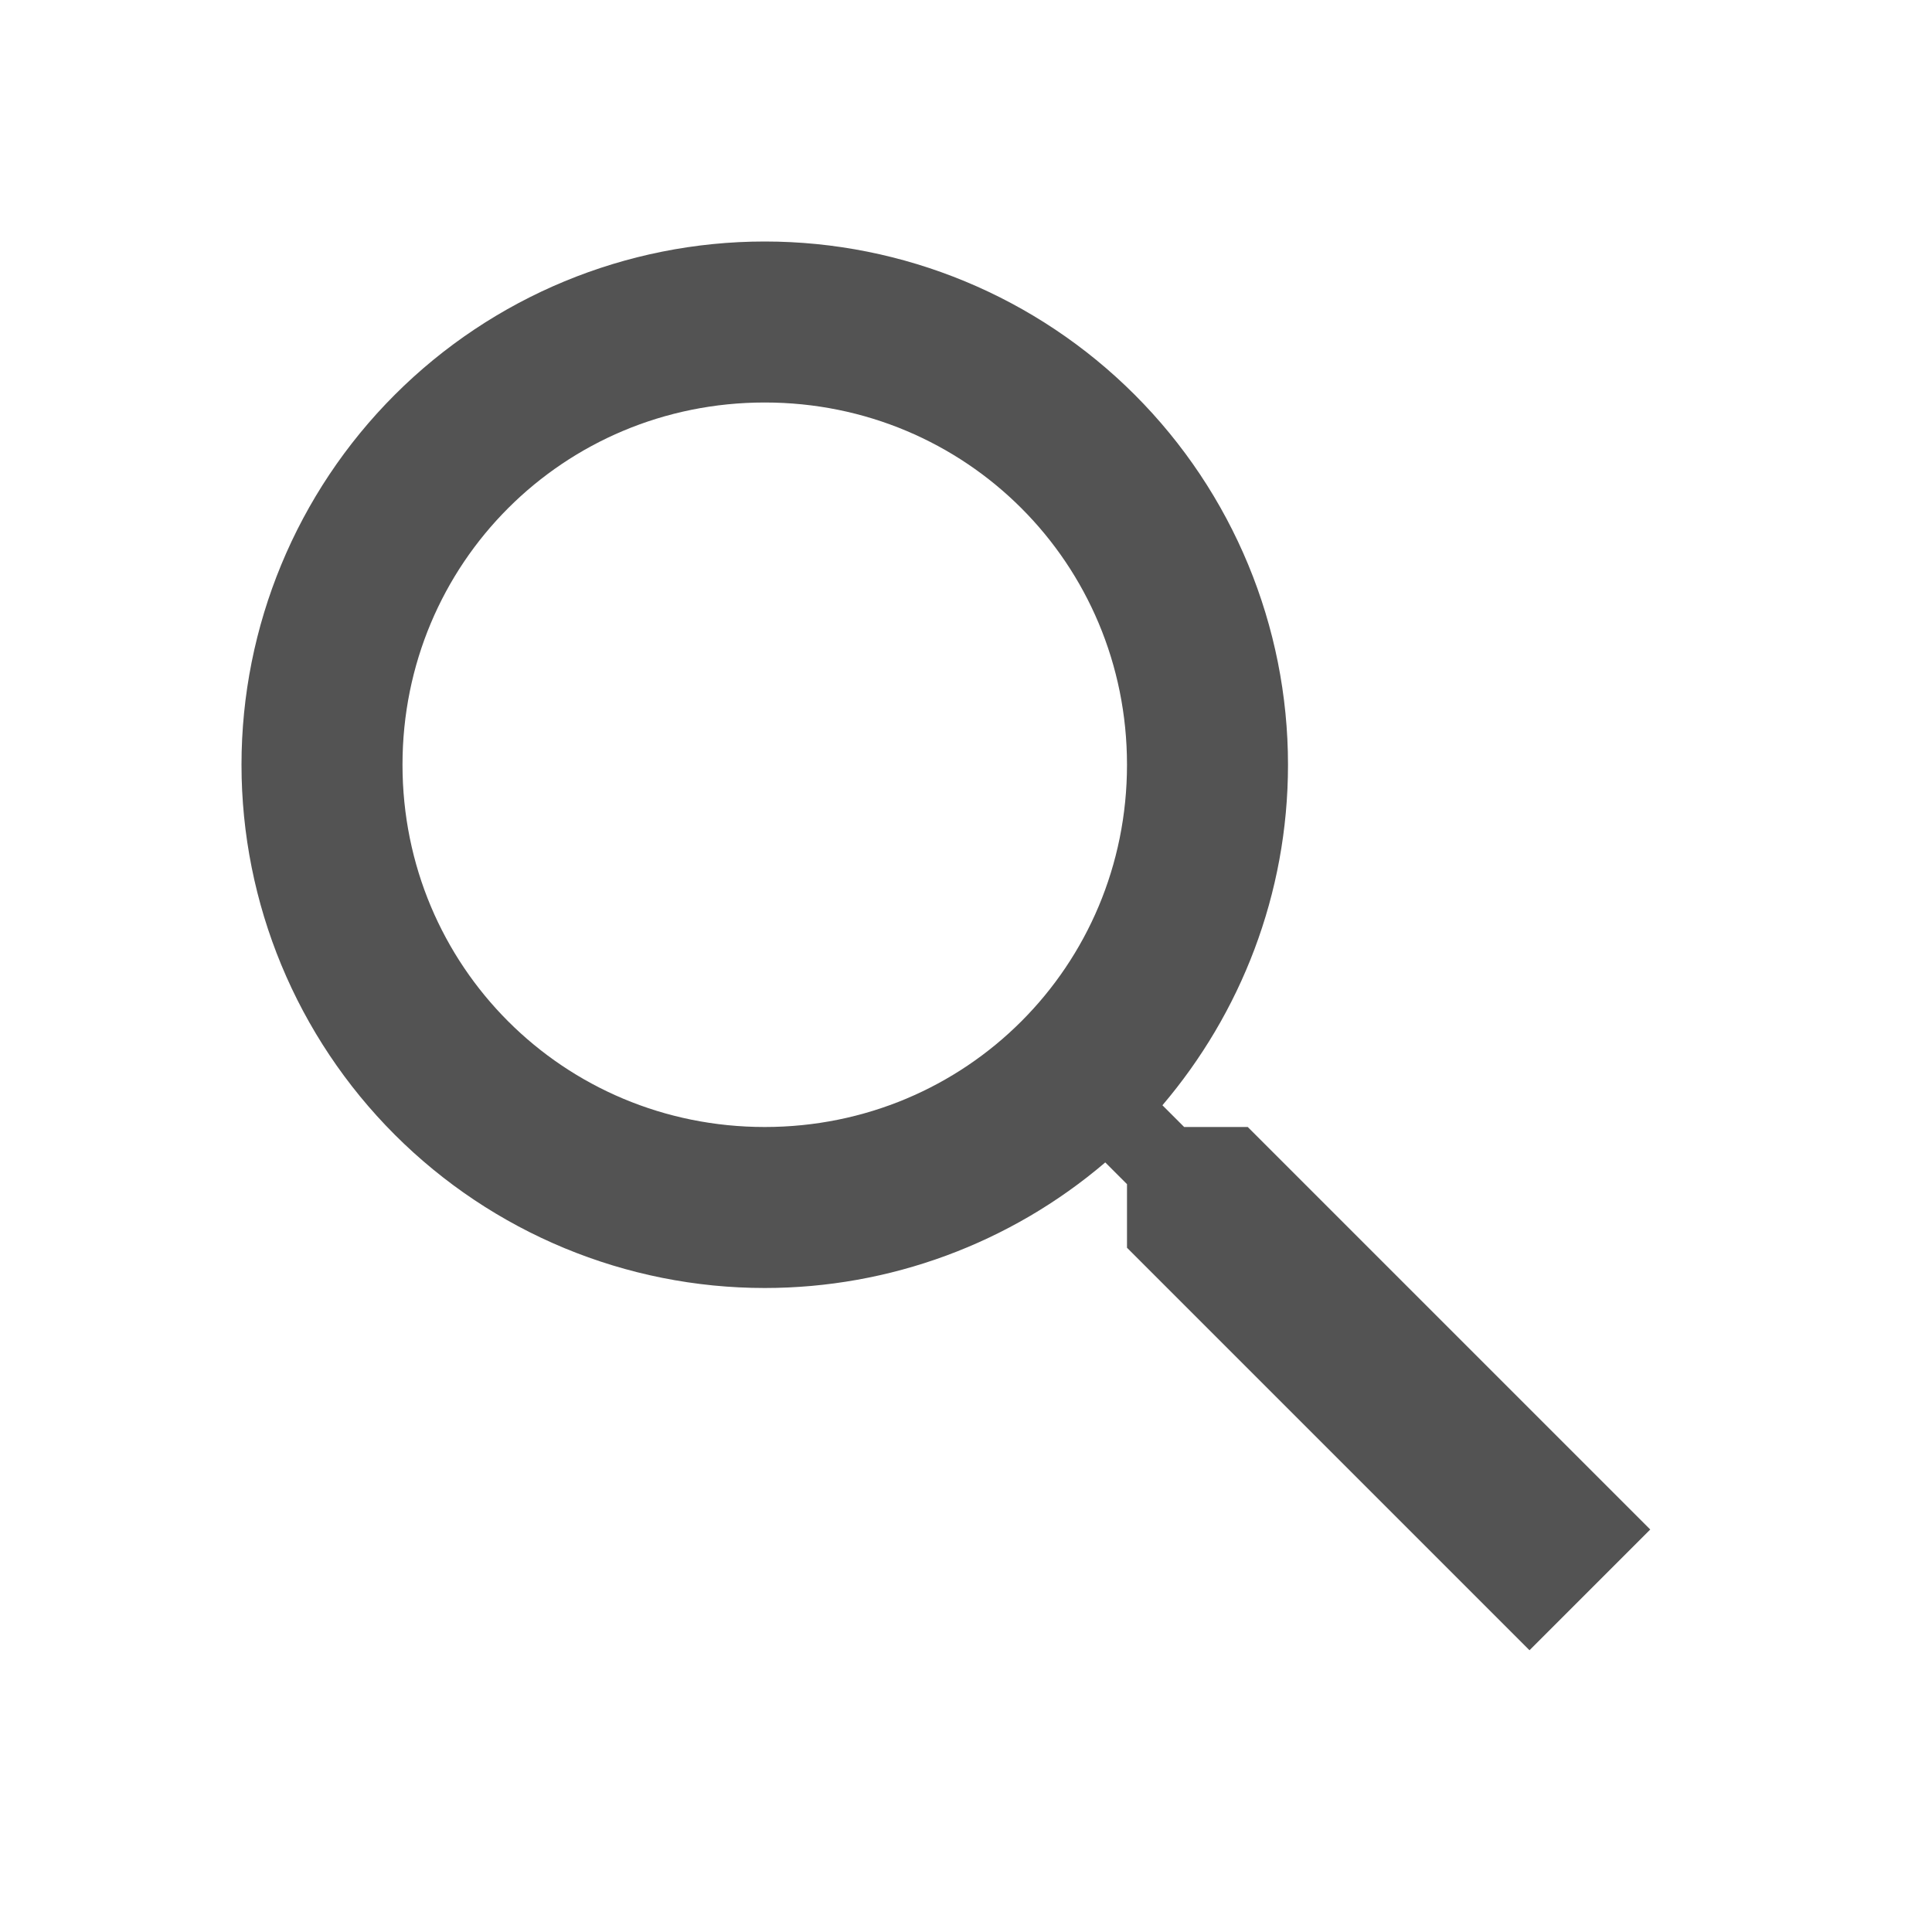
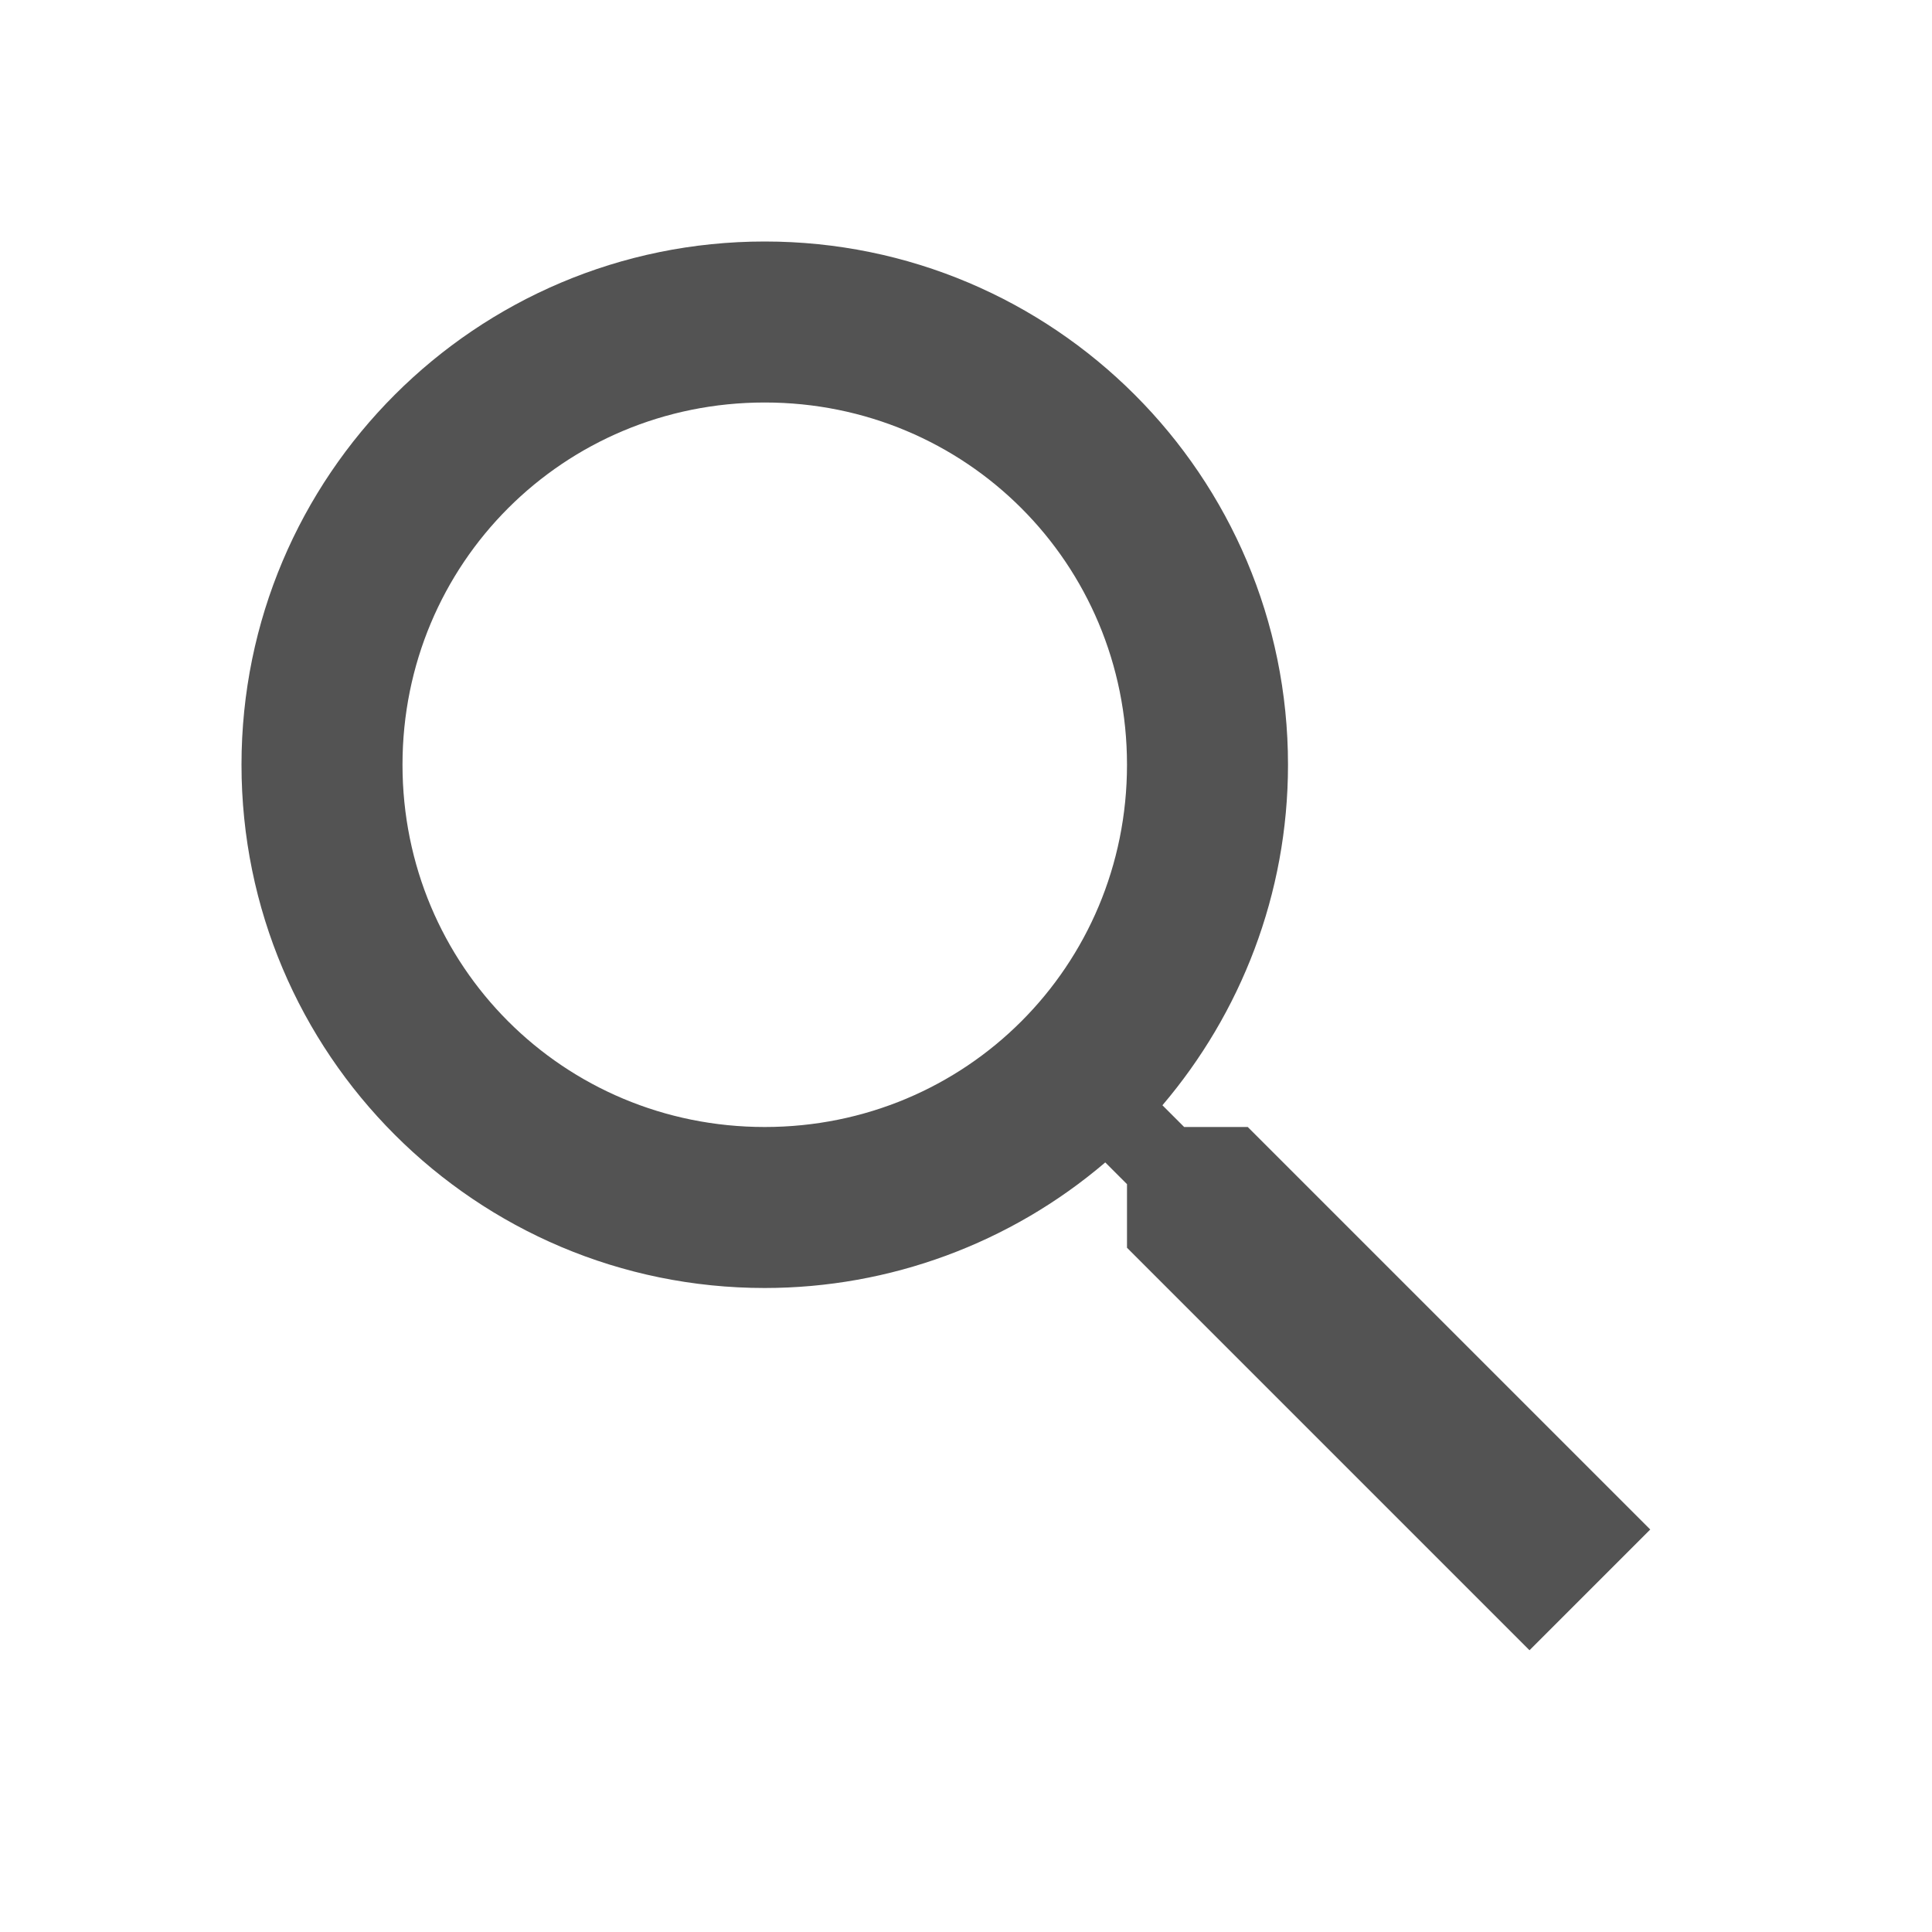
- <svg xmlns="http://www.w3.org/2000/svg" width="24" height="24" viewBox="0 0 24 24" fill="none">
-   <path d="M9.5 3C11.224 3 12.877 3.685 14.096 4.904C15.315 6.123 16 7.776 16 9.5C16 11.11 15.41 12.59 14.44 13.73L14.71 14H15.5L20.5 19L19 20.5L14 15.5V14.71L13.73 14.44C12.55 15.447 11.051 16 9.5 16C7.776 16 6.123 15.315 4.904 14.096C3.685 12.877 3 11.224 3 9.5C3 7.776 3.685 6.123 4.904 4.904C6.123 3.685 7.776 3 9.5 3ZM9.5 5C7 5 5 7 5 9.5C5 12 7 14 9.5 14C12 14 14 12 14 9.5C14 7 12 5 9.5 5Z" fill="#535353" />
+ <svg xmlns="http://www.w3.org/2000/svg" width="24" height="24" fill="none">
+   <path d="M9.5 3A6.5 6.5 0 0116 9.5c0 1.61-.59 3.09-1.56 4.23l.27.27h.79l5 5-1.5 1.5-5-5v-.79l-.27-.27A6.516 6.516 0 019.5 16a6.5 6.5 0 110-13zm0 2C7 5 5 7 5 9.5S7 14 9.5 14 14 12 14 9.5 12 5 9.5 5z" fill="#535353" />
</svg>
